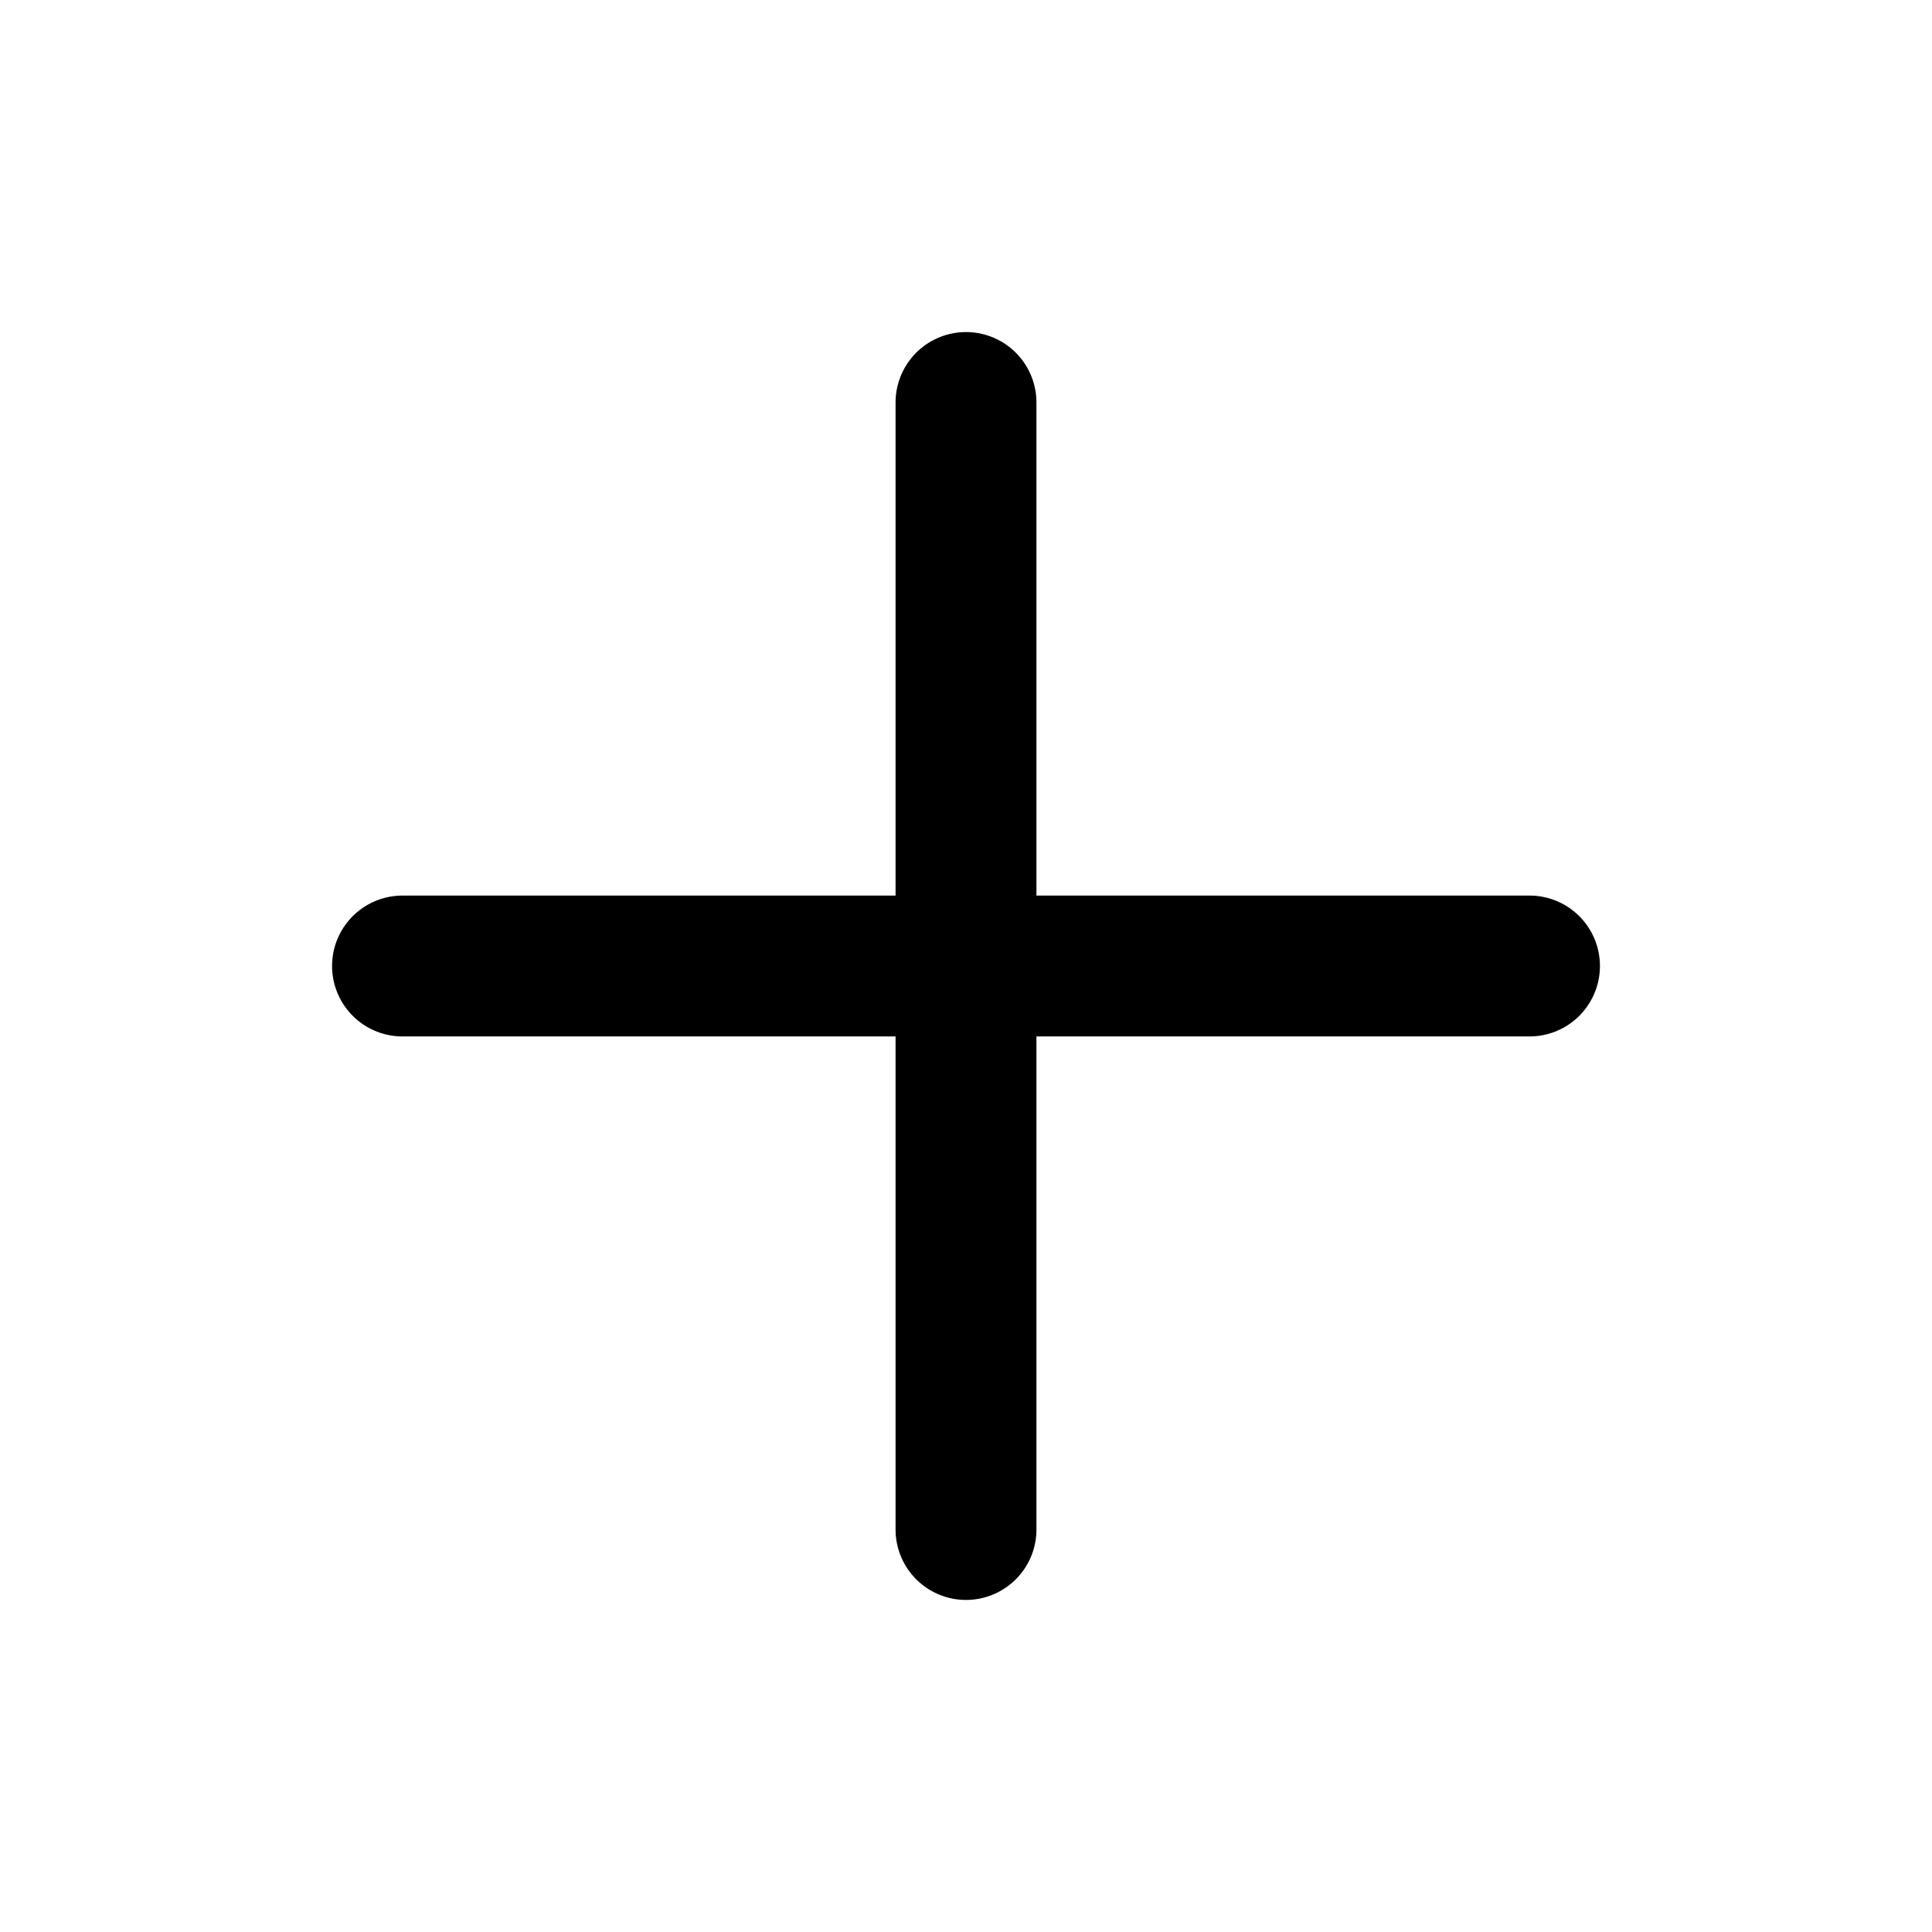
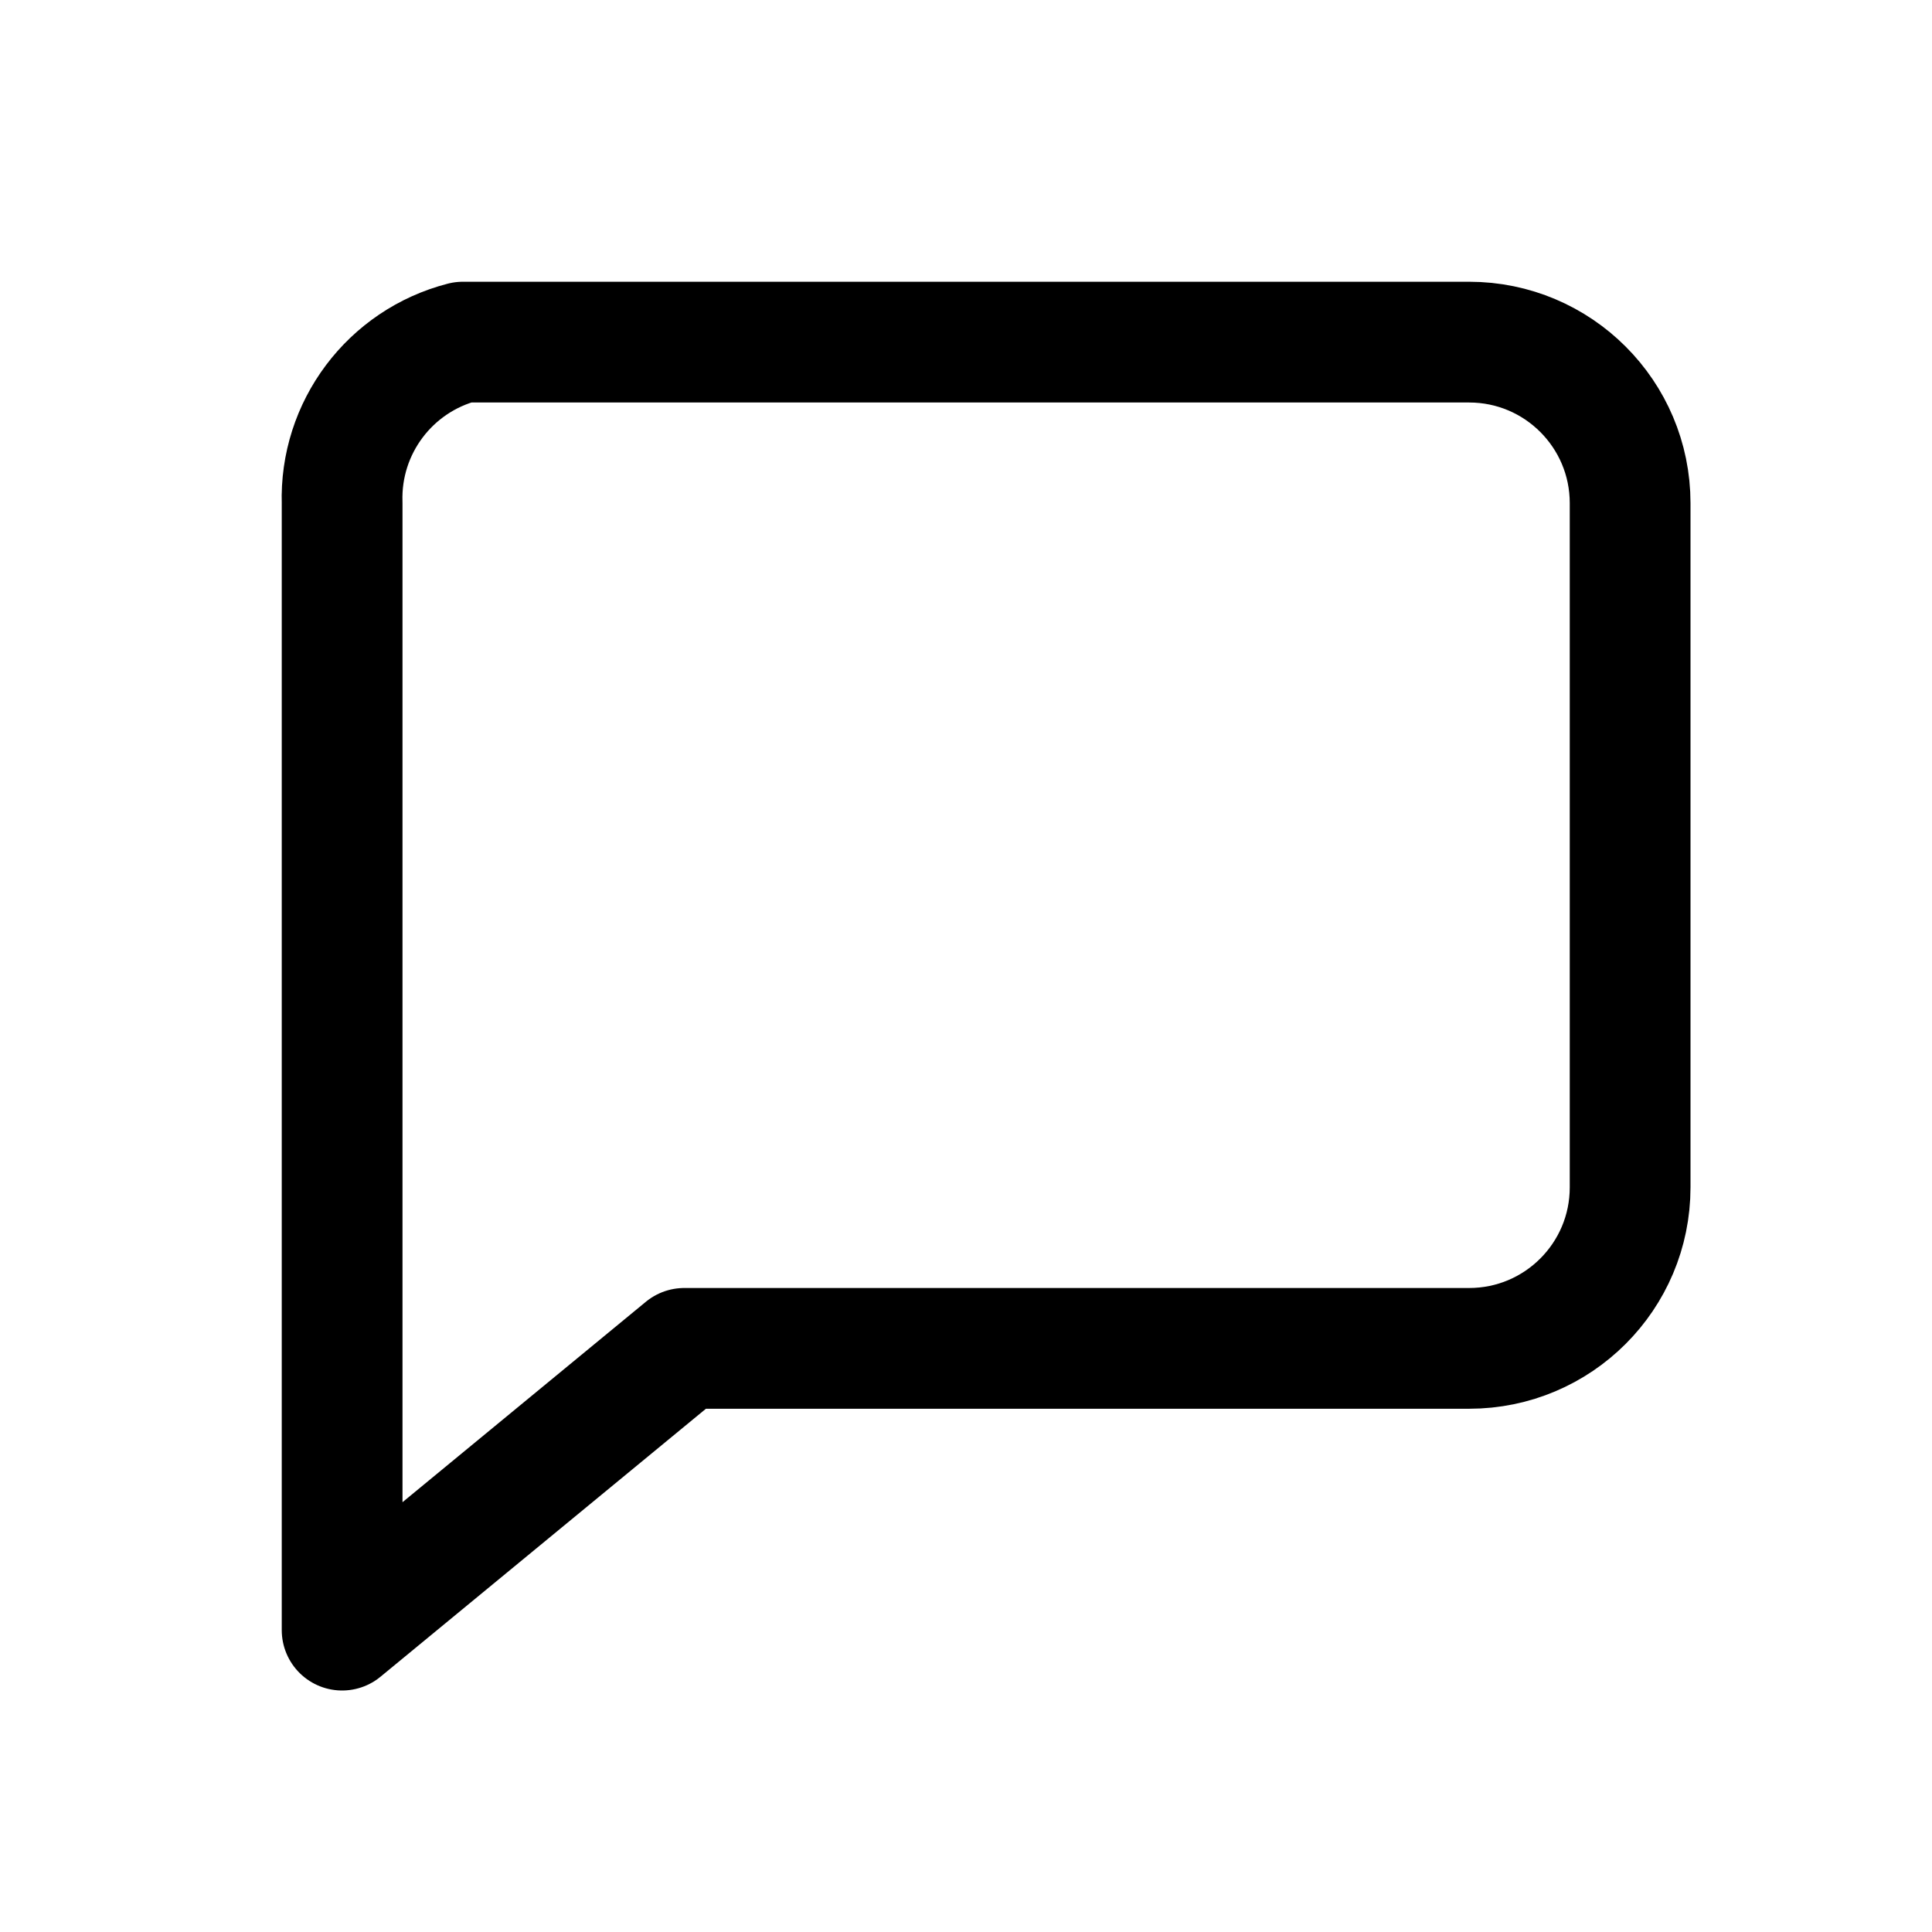
<svg xmlns="http://www.w3.org/2000/svg" width="24" height="24" viewBox="0 0 24 24">
-   <g fill="none" stroke="black" stroke-width="1.75" stroke-linecap="round" stroke-linejoin="round">
-     <path d="M12 5v14M5 12h14" />
+   <g fill="none" stroke="black" stroke-width="1.5" stroke-linecap="round" stroke-linejoin="round">
+     <path d="M5.75 4.25H18.25A2 2 0 0 1 20.25 6.25V14.75A2 2 0 0 1 18.25 16.75H8.5L4.25 20.25V6.25A2 2 0 0 1 5.75 4.25Z" />
  </g>
</svg>
